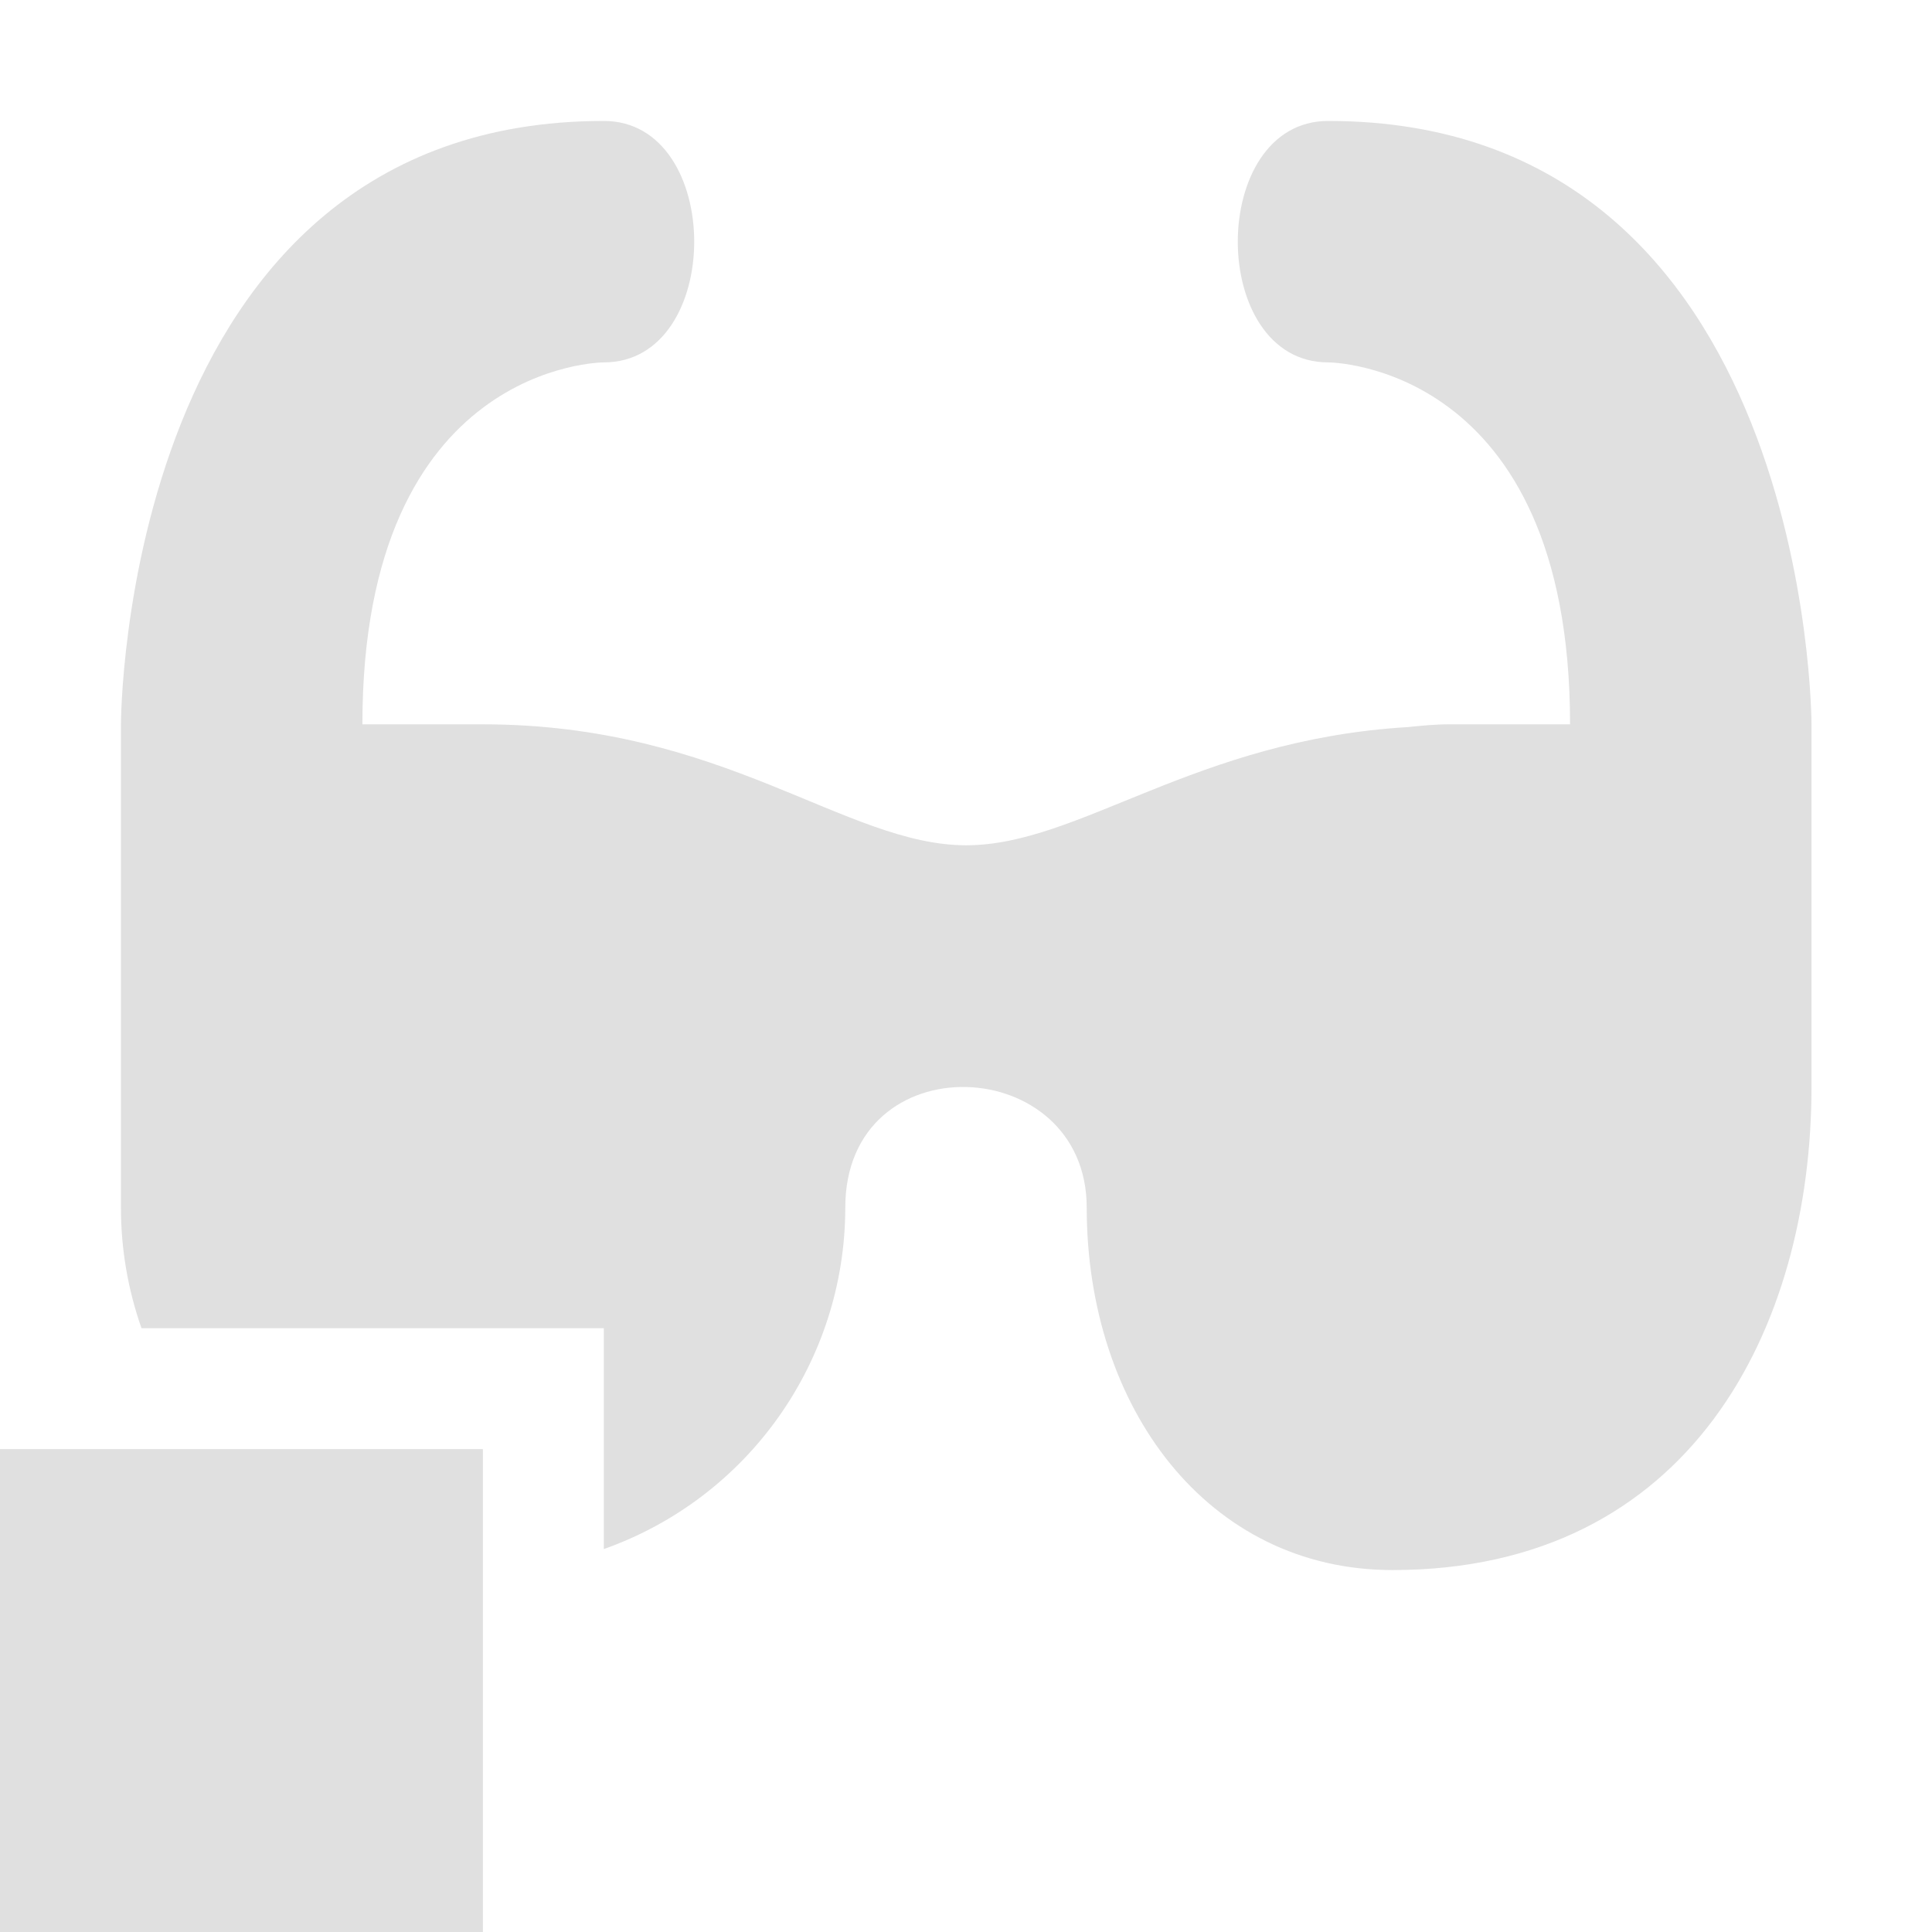
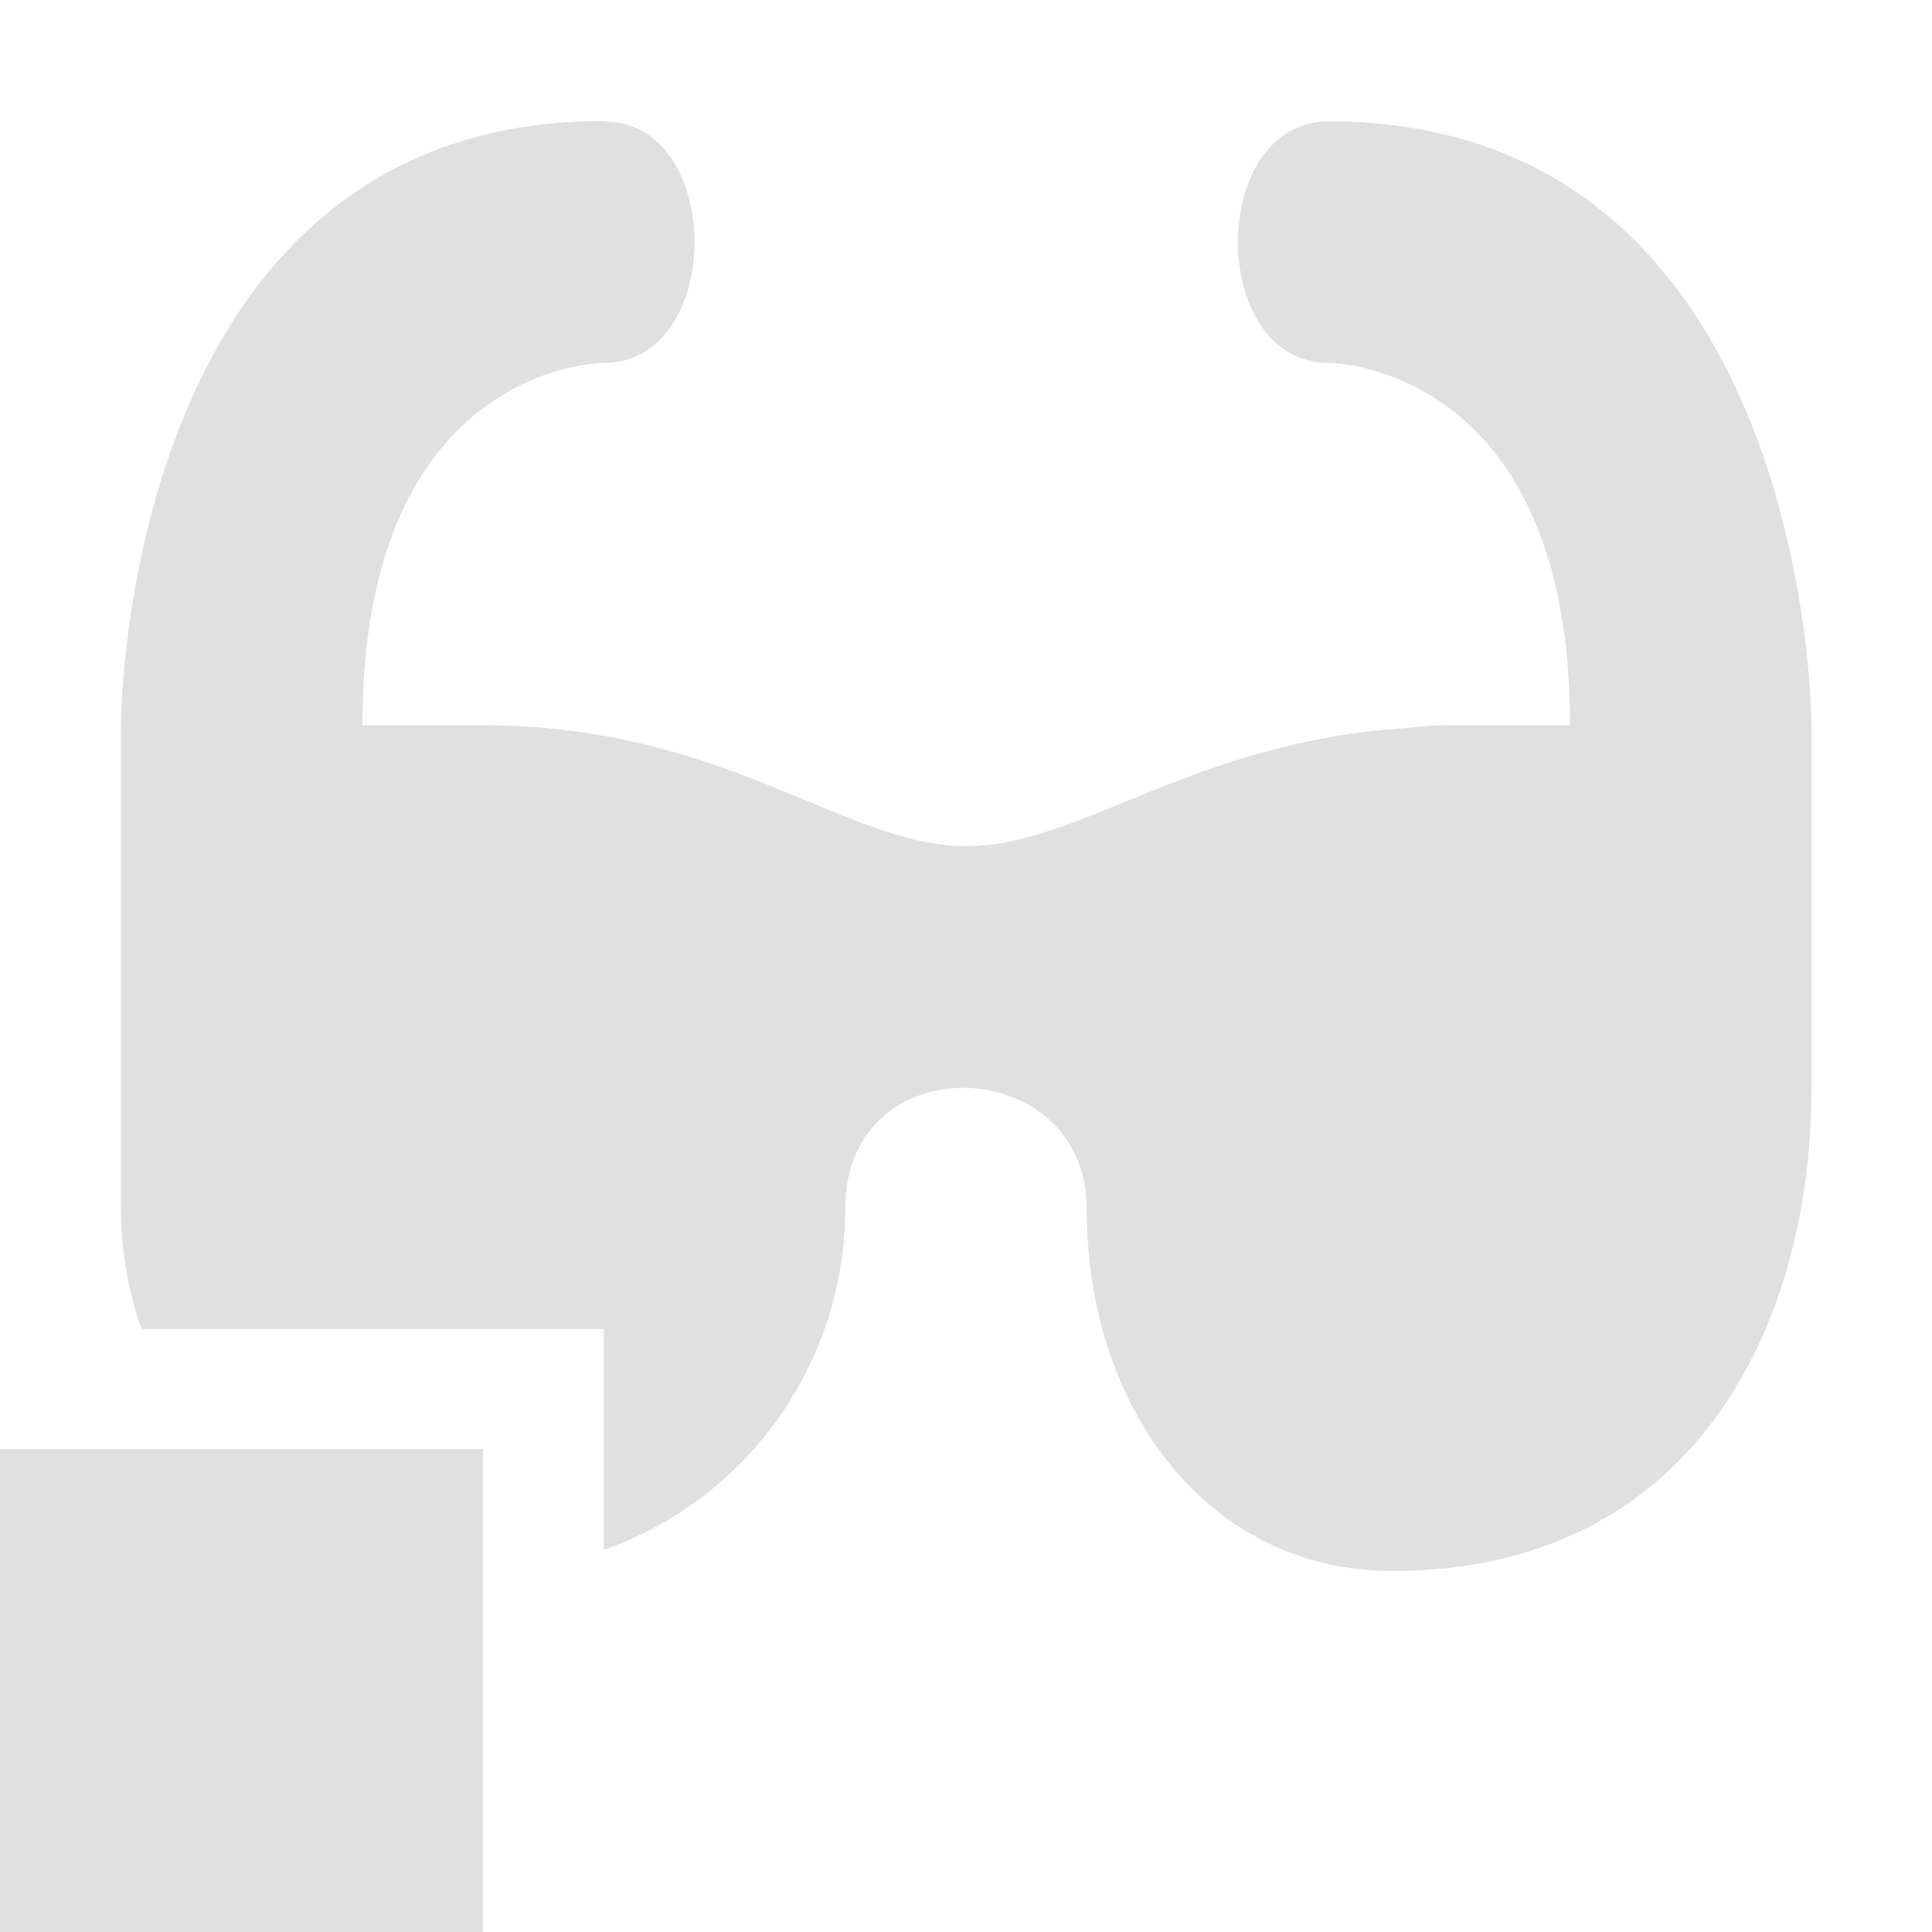
- <svg xmlns="http://www.w3.org/2000/svg" height="16" viewBox="0 0 4.233 4.233" width="16" version="1.1" id="svg2">
-   <defs id="defs2" />
-   <path id="path1" d="M 1.323 0.265 C 0.265 0.265 0.265 1.587 0.265 1.587 L 0.265 2.381 L 0.265 2.646 A 0.794 0.794 0 0 0 0.31 2.91 L 1.323 2.91 L 1.323 3.394 A 0.794 0.794 0 0 0 1.852 2.646 C 1.852 2.282 2.381 2.305 2.381 2.646 C 2.381 3.084 2.646 3.44 3.051 3.44 C 3.704 3.44 3.969 2.91 3.969 2.381 L 3.969 1.728 L 3.969 1.727 L 3.969 1.587 C 3.969 1.587 3.969 0.265 2.91 0.265 C 2.646 0.265 2.646 0.794 2.91 0.794 C 2.91 0.794 3.44 0.794 3.44 1.587 L 3.175 1.587 C 3.144 1.587 3.114 1.59 3.085 1.593 C 2.617 1.621 2.365 1.852 2.117 1.852 C 1.852 1.852 1.587 1.587 1.058 1.587 L 0.794 1.587 C 0.794 0.794 1.323 0.794 1.323 0.794 C 1.587 0.794 1.587 0.265 1.323 0.265 z " style="fill:#e0e0e0;fill-opacity:1" />
-   <path d="m0 3.175h1.058v1.058h-1.058z" fill="#f00" stroke-width=".067" id="path2" style="fill:#e0e0e0;fill-opacity:1" />
+ <svg xmlns="http://www.w3.org/2000/svg" height="16" viewBox="0 0 4.233 4.233" width="16">
+   <g fill="#e0e0e0">
+     <path d="m1.323.265c-1.058 0-1.058 1.323-1.058 1.323v.794.265a.794.794 0 0 0 .045.265h1.013v.484a.794.794 0 0 0 .529-.748c0-.364.529-.341.529 0 0 .438.265.794.67.794.653 0 .918-.529.918-1.058v-.654-.001-.14s-0-1.323-1.058-1.323c-.265 0-.265.529 0 .529 0 0 .529-0.0.529.794h-.265c-.031 0-.061.002-.09.006-.468.028-.719.259-.968.259-.265 0-.529-.265-1.058-.265h-.265c0-.794.529-.794.529-.794.265 0 .265-.529 0-.529z" />
+     <path d="m0 3.175h1.058v1.058h-1.058z" stroke-width=".067" />
+   </g>
</svg>
